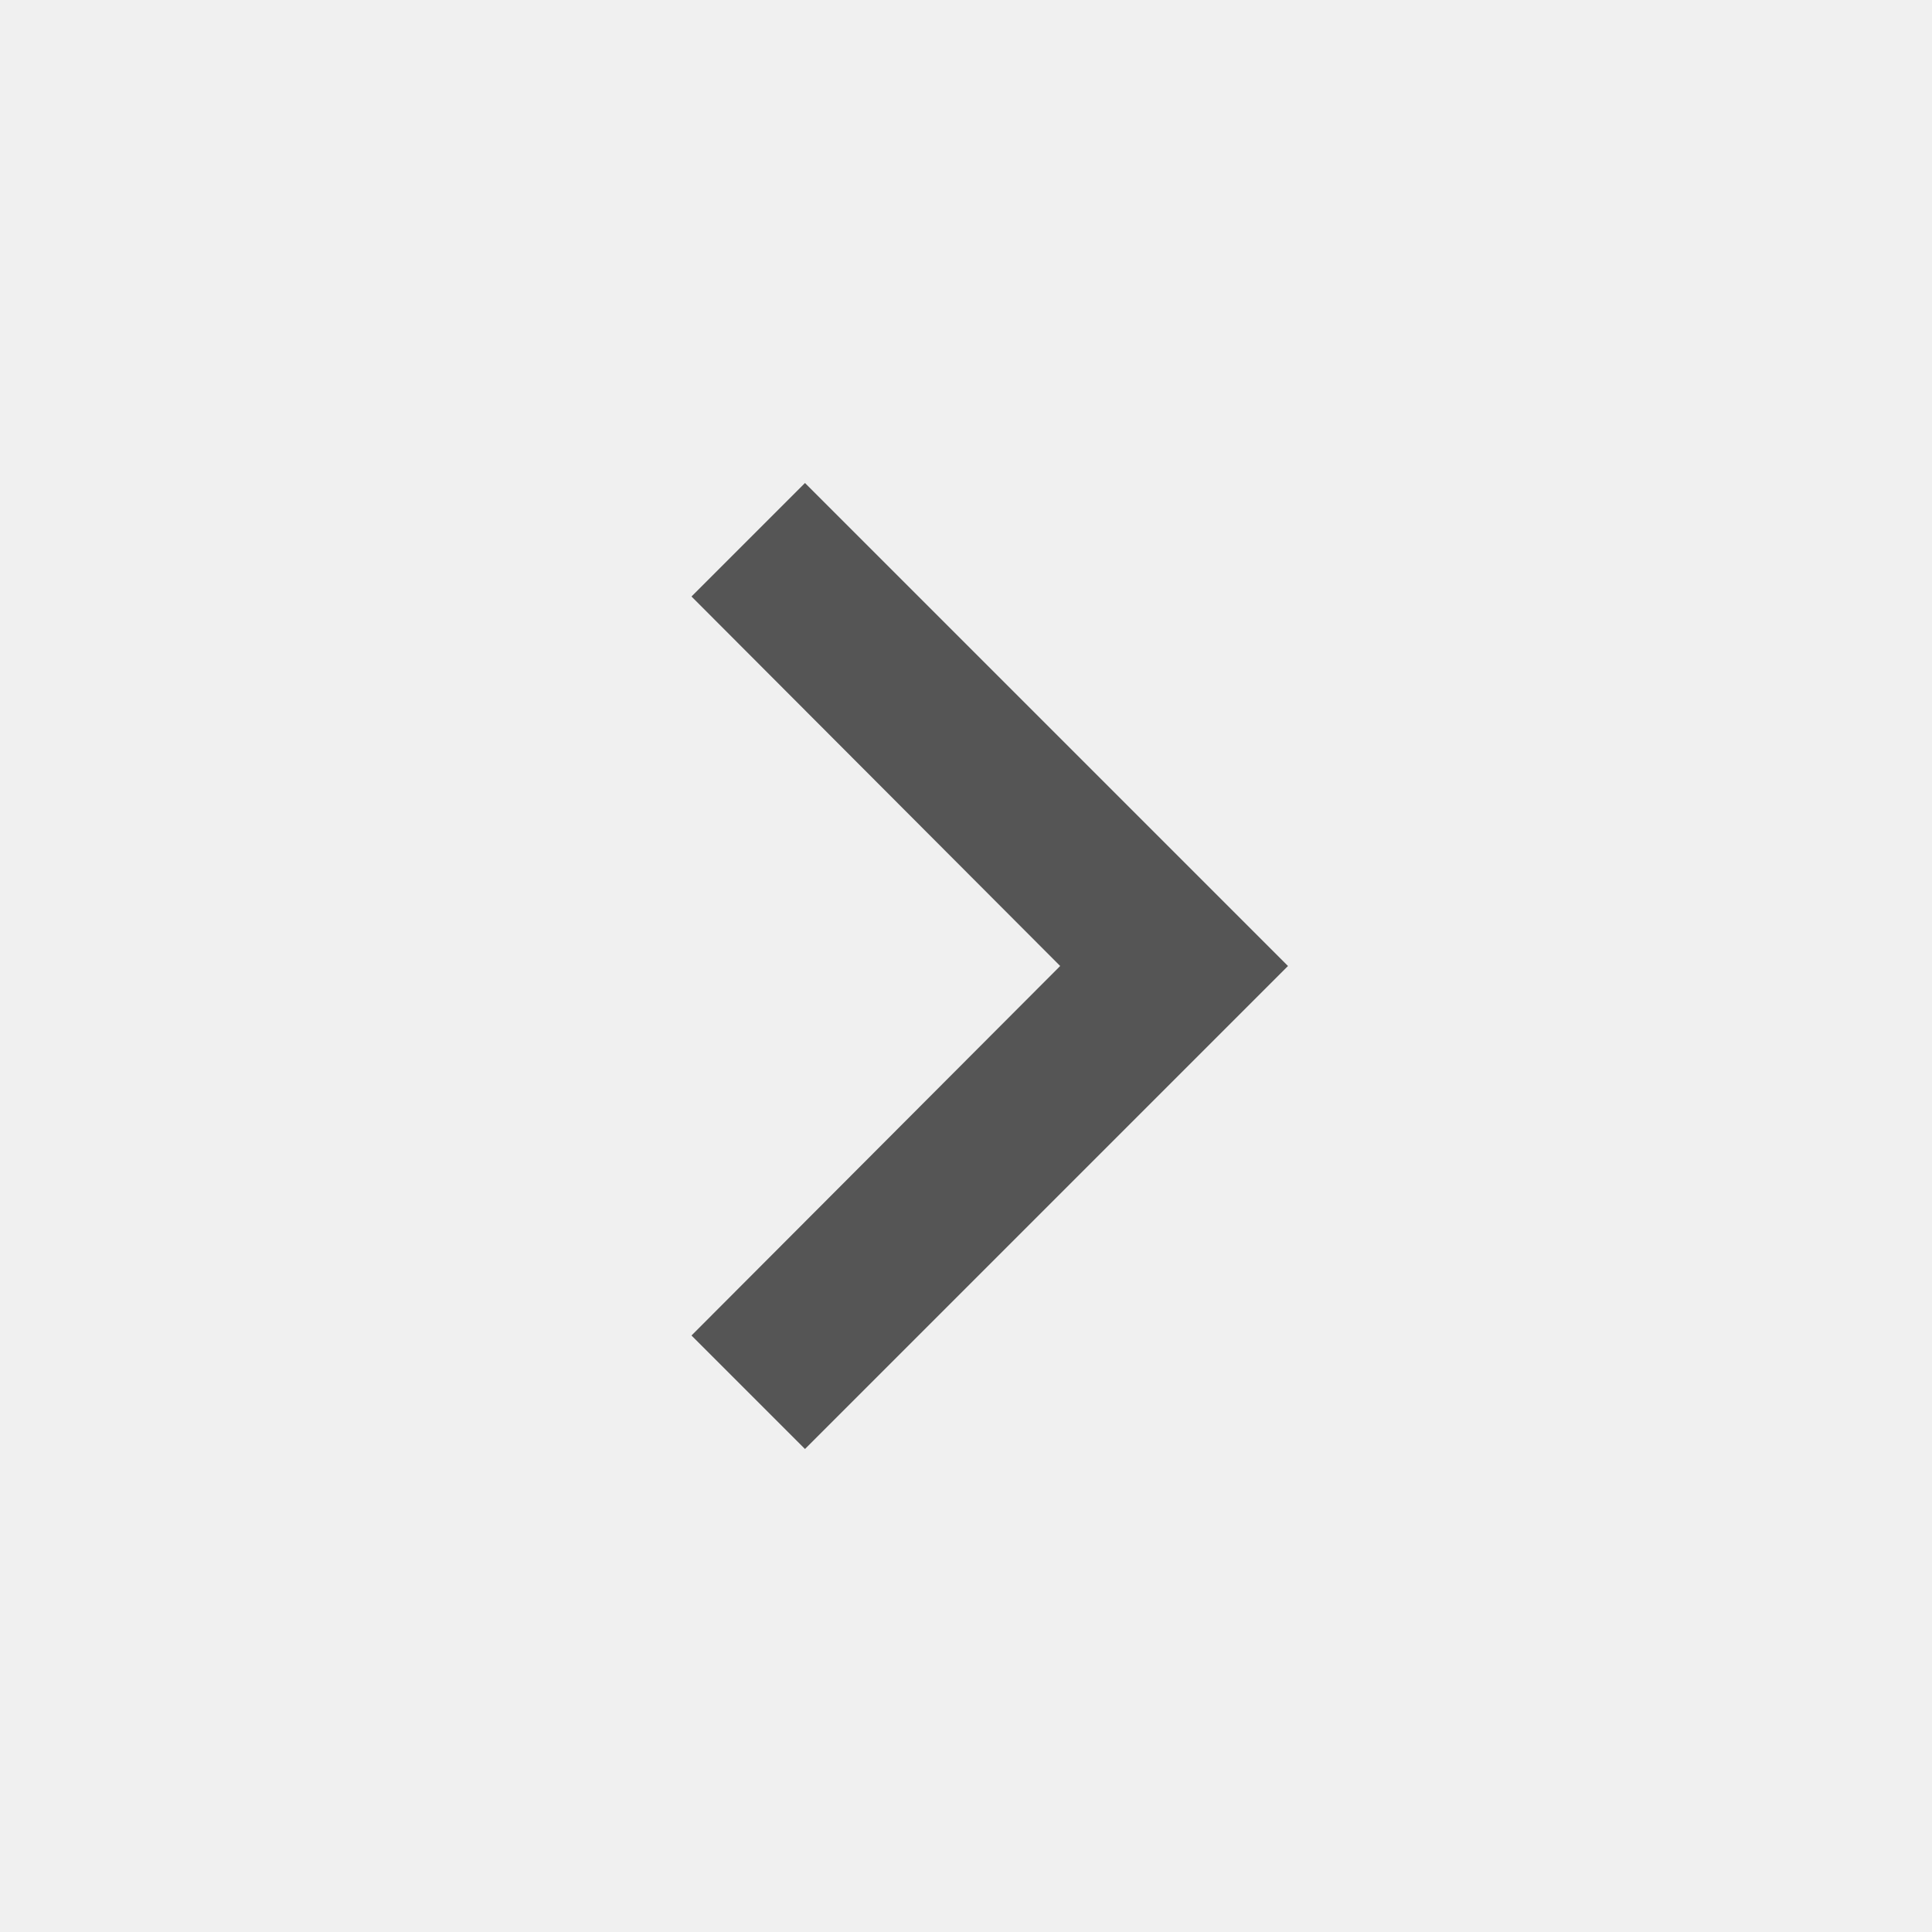
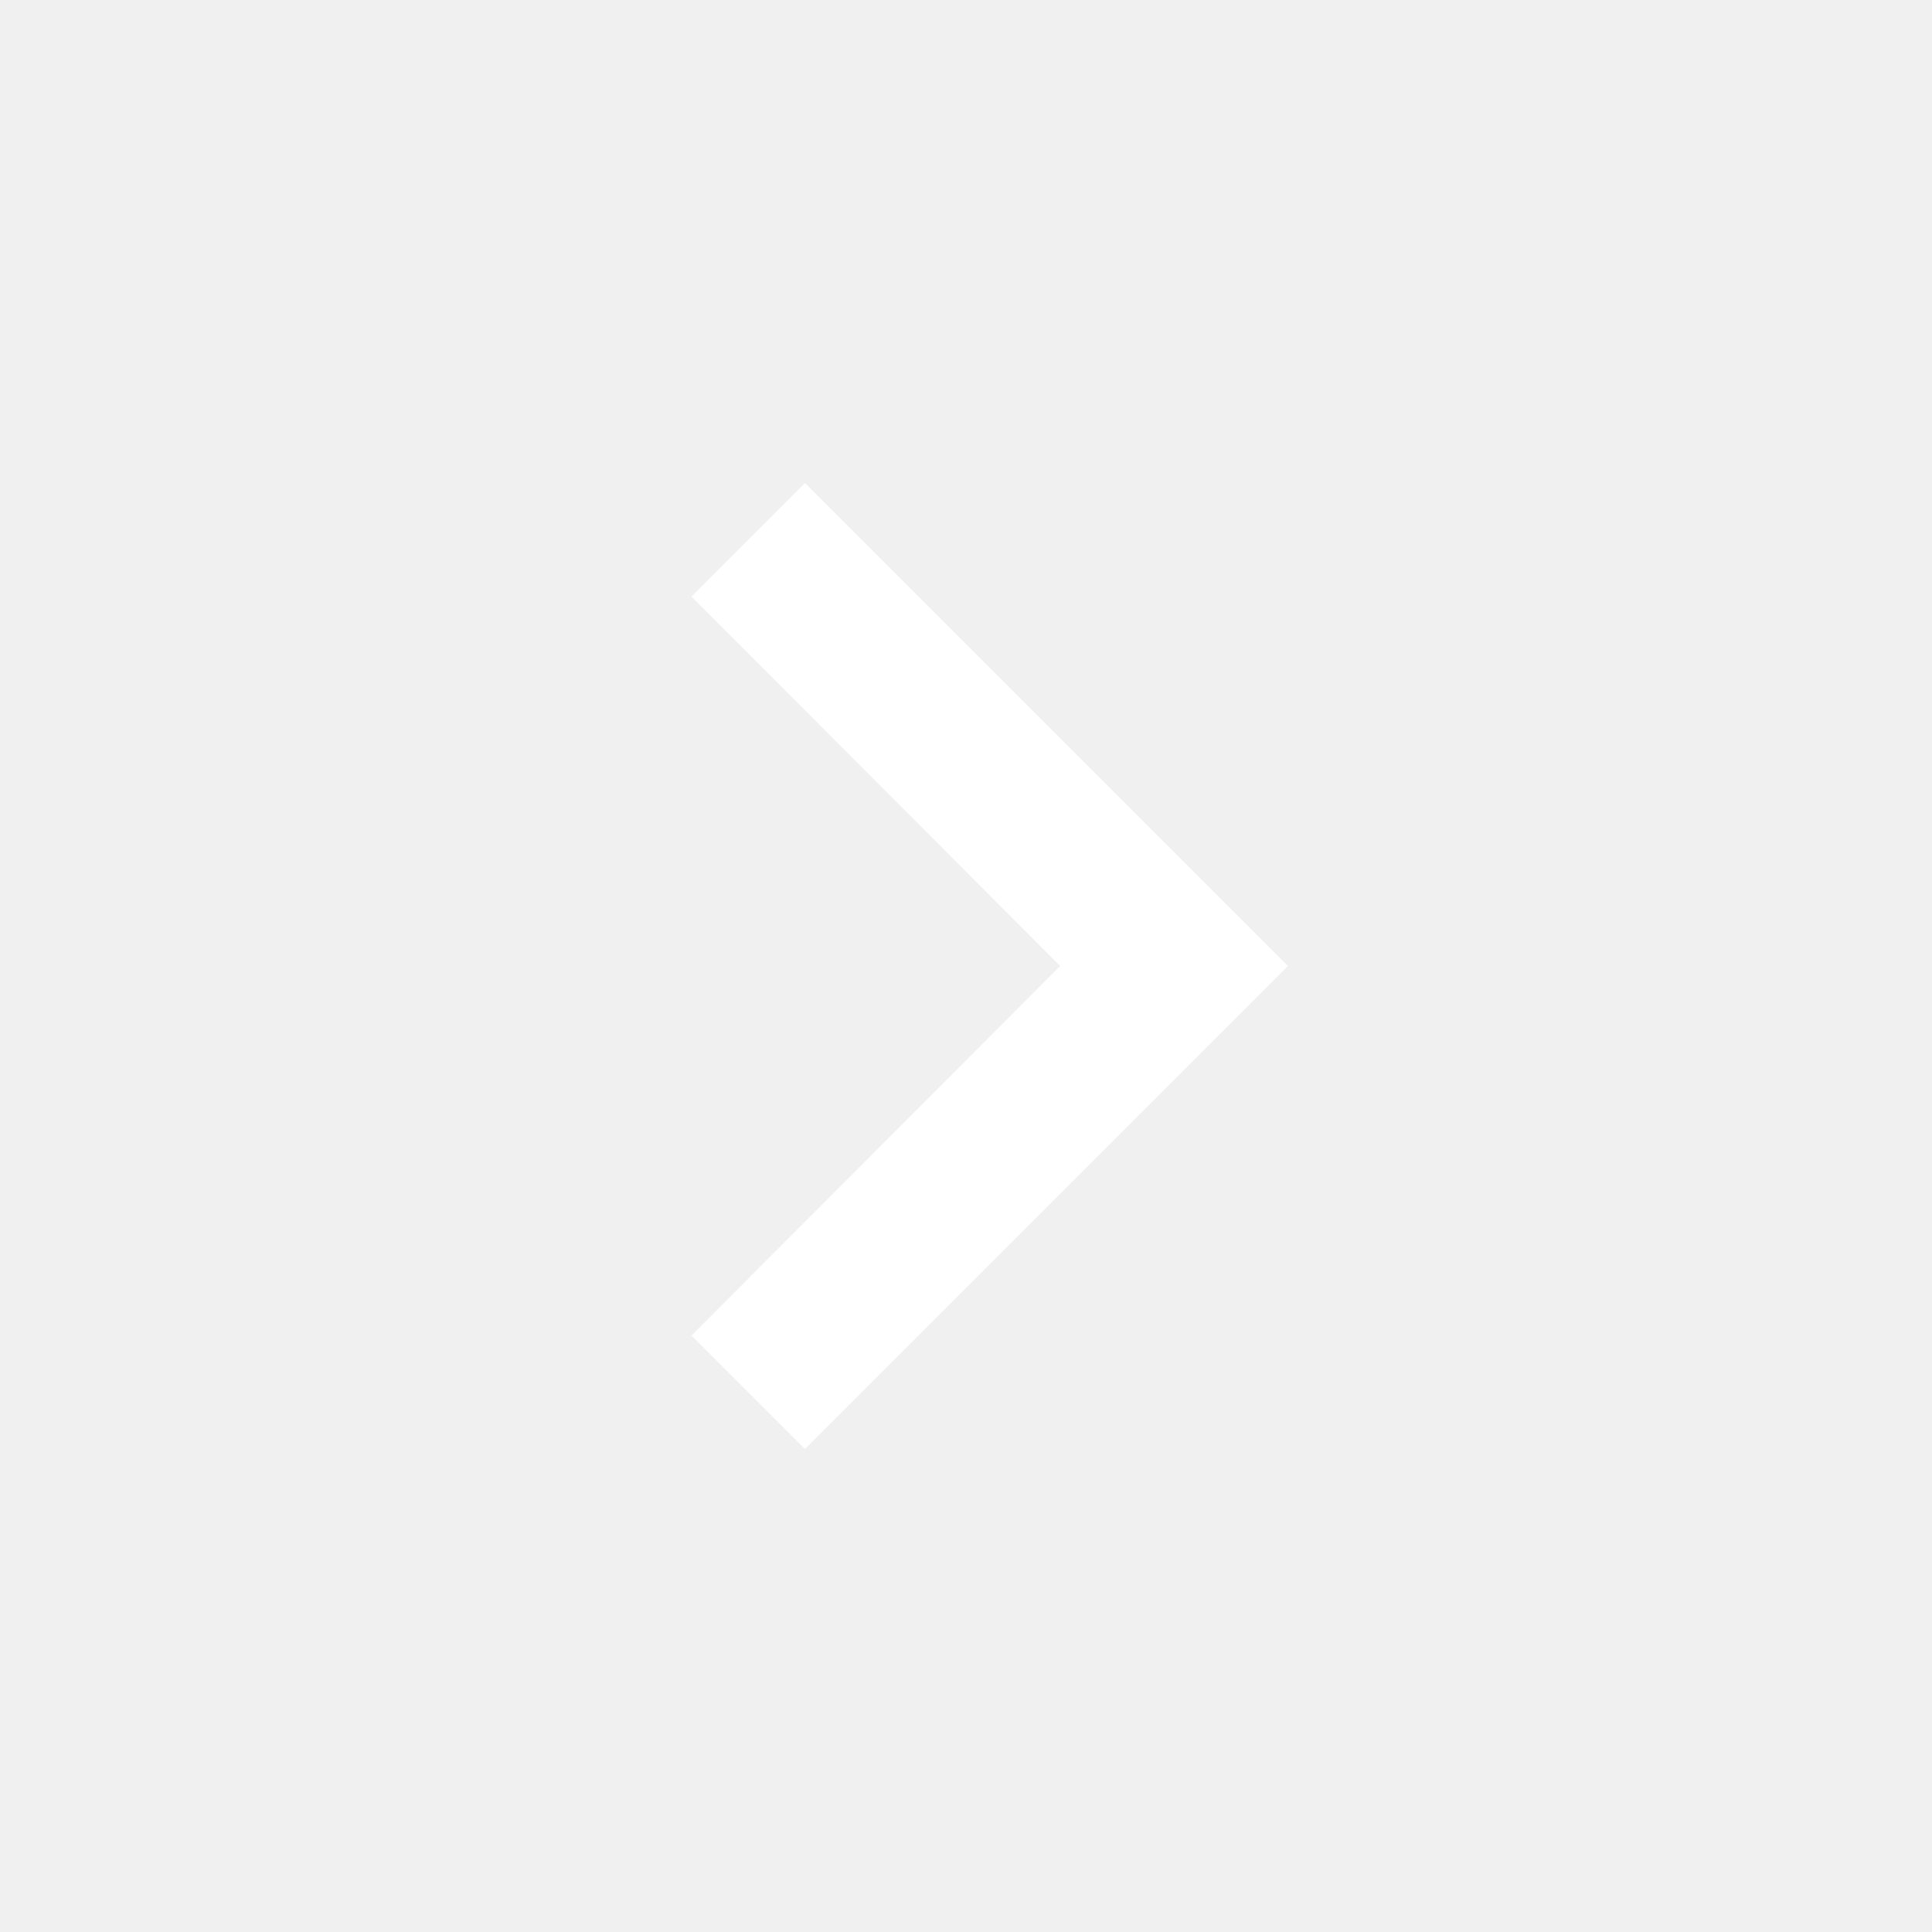
<svg xmlns="http://www.w3.org/2000/svg" width="47" height="47" viewBox="0 0 47 47" fill="none">
-   <path d="M19.583 11.75L16.822 14.511L25.791 23.5L16.822 32.489L19.583 35.25L31.333 23.5L19.583 11.75Z" fill="#555555" />
+   <path d="M19.583 11.75L16.822 14.511L25.791 23.5L16.822 32.489L19.583 35.25L31.333 23.5L19.583 11.75Z" fill="white" />
</svg>
